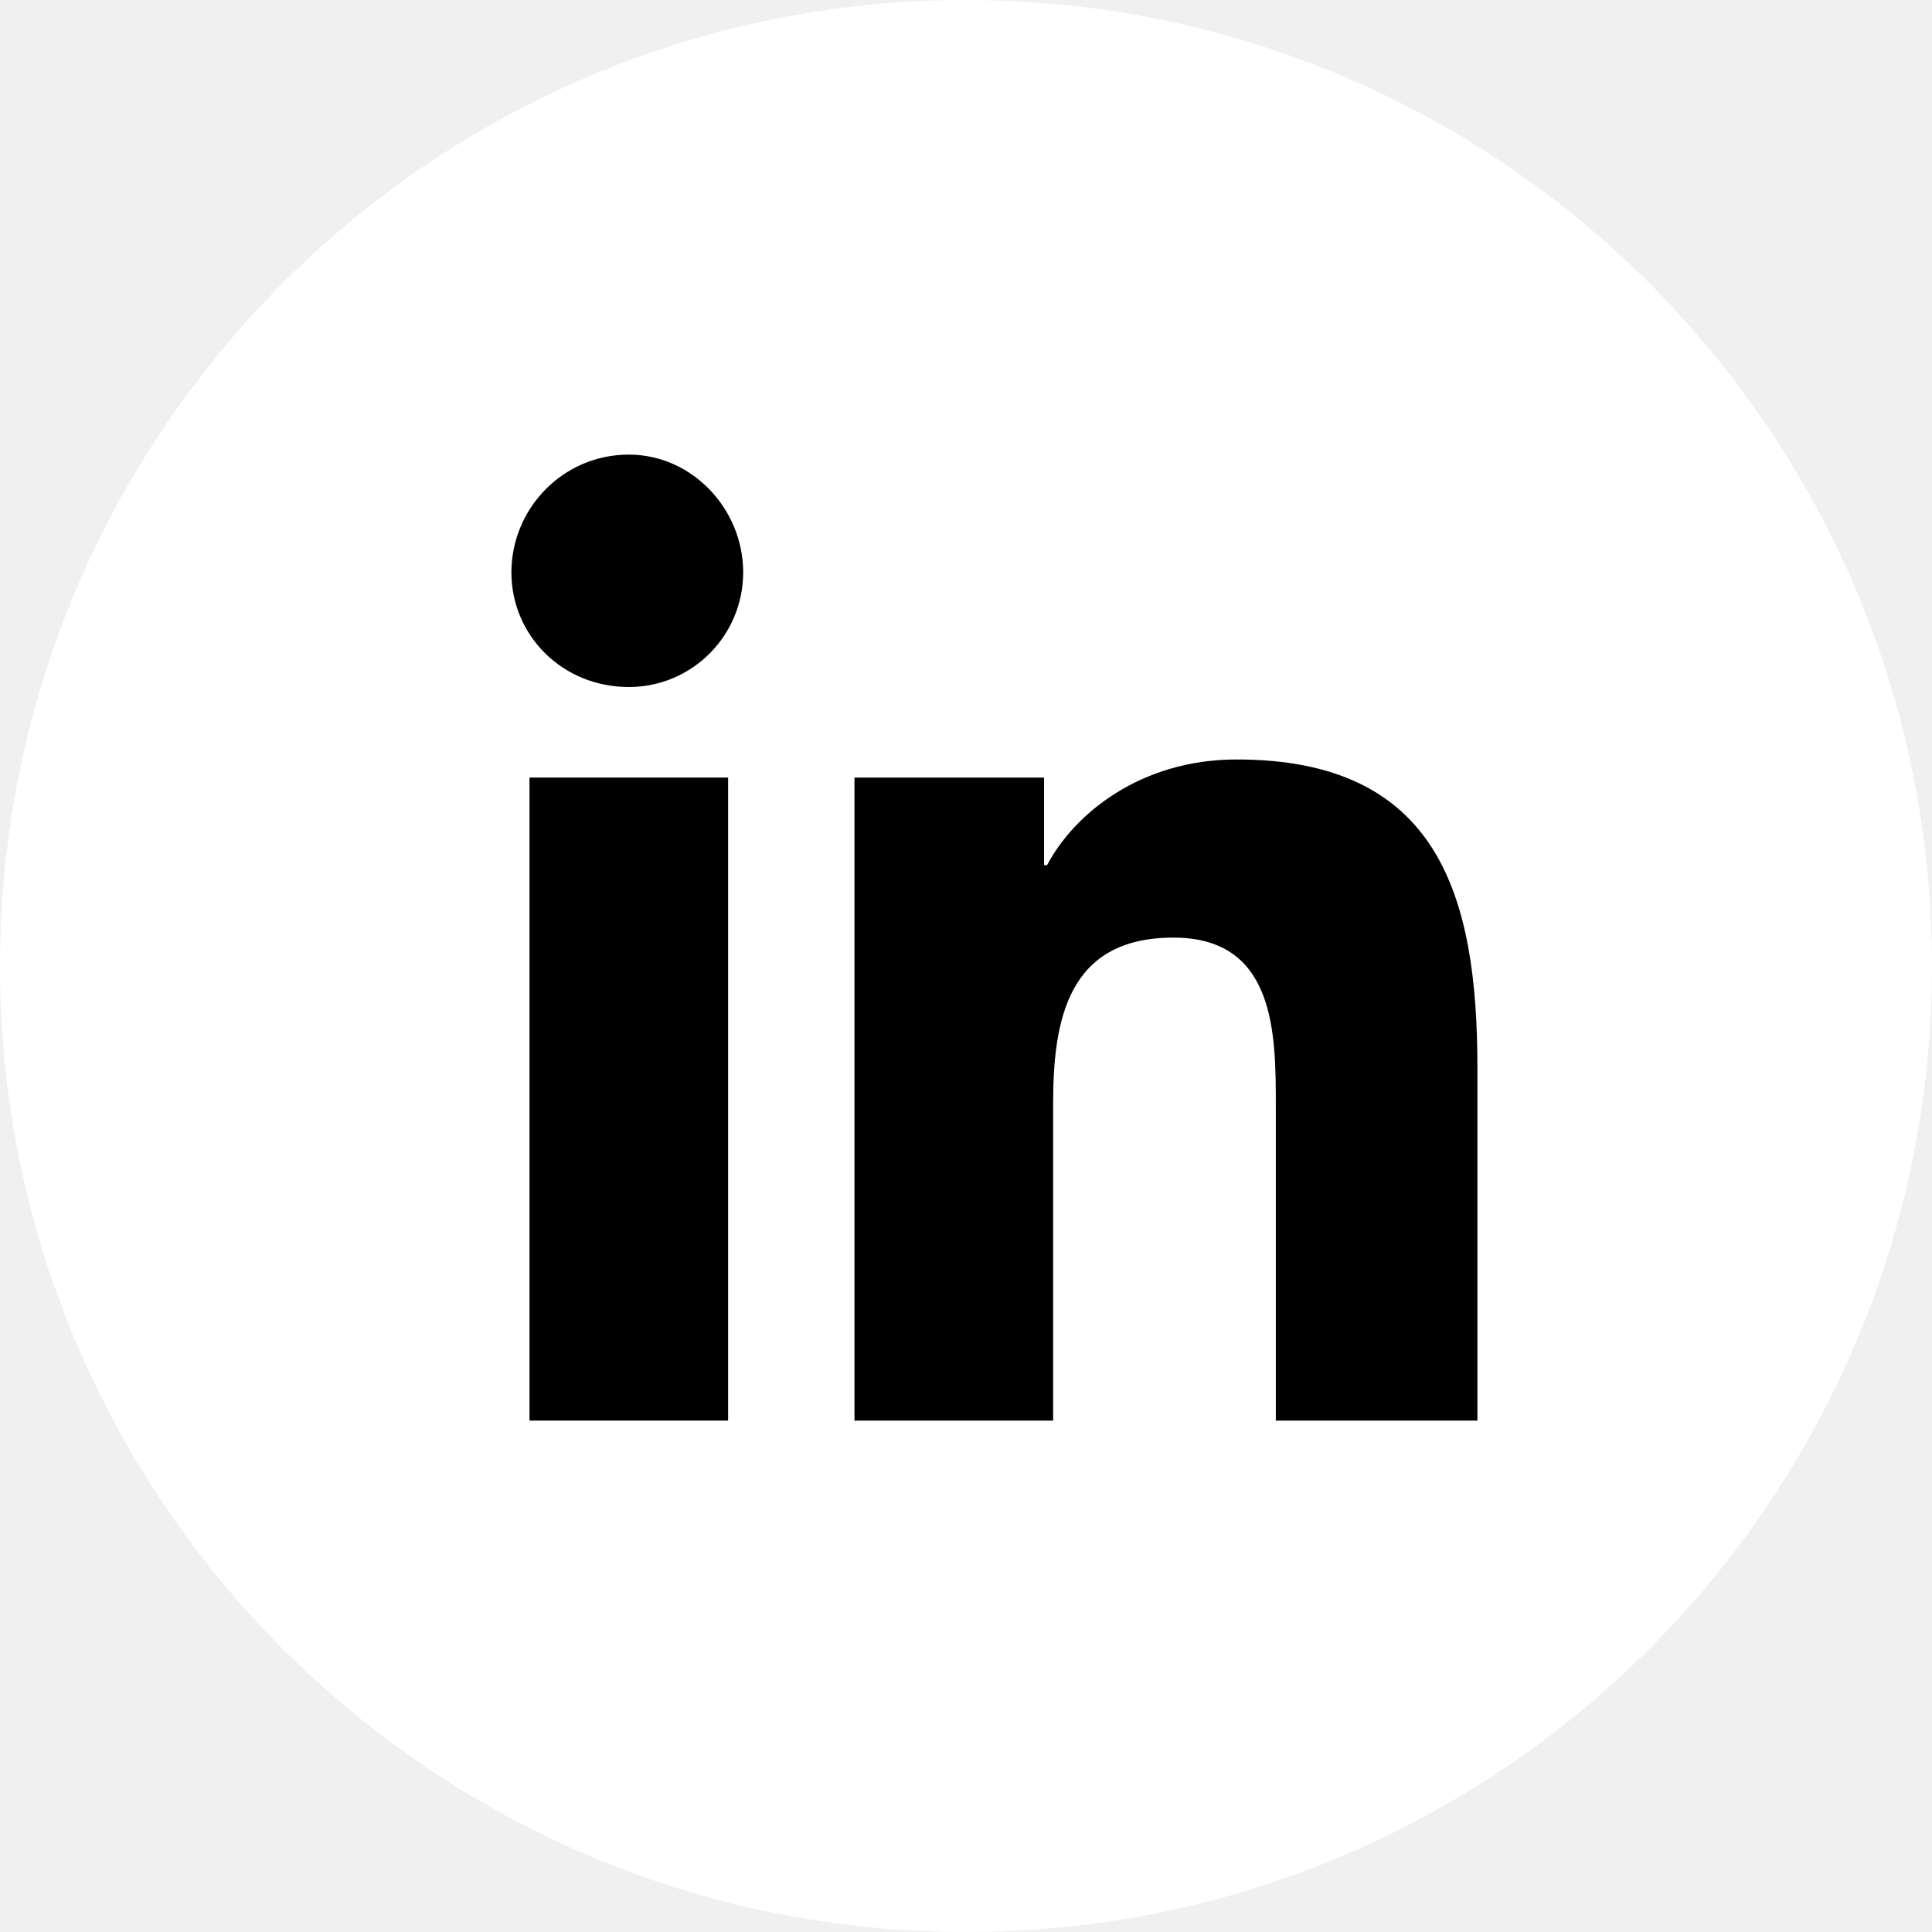
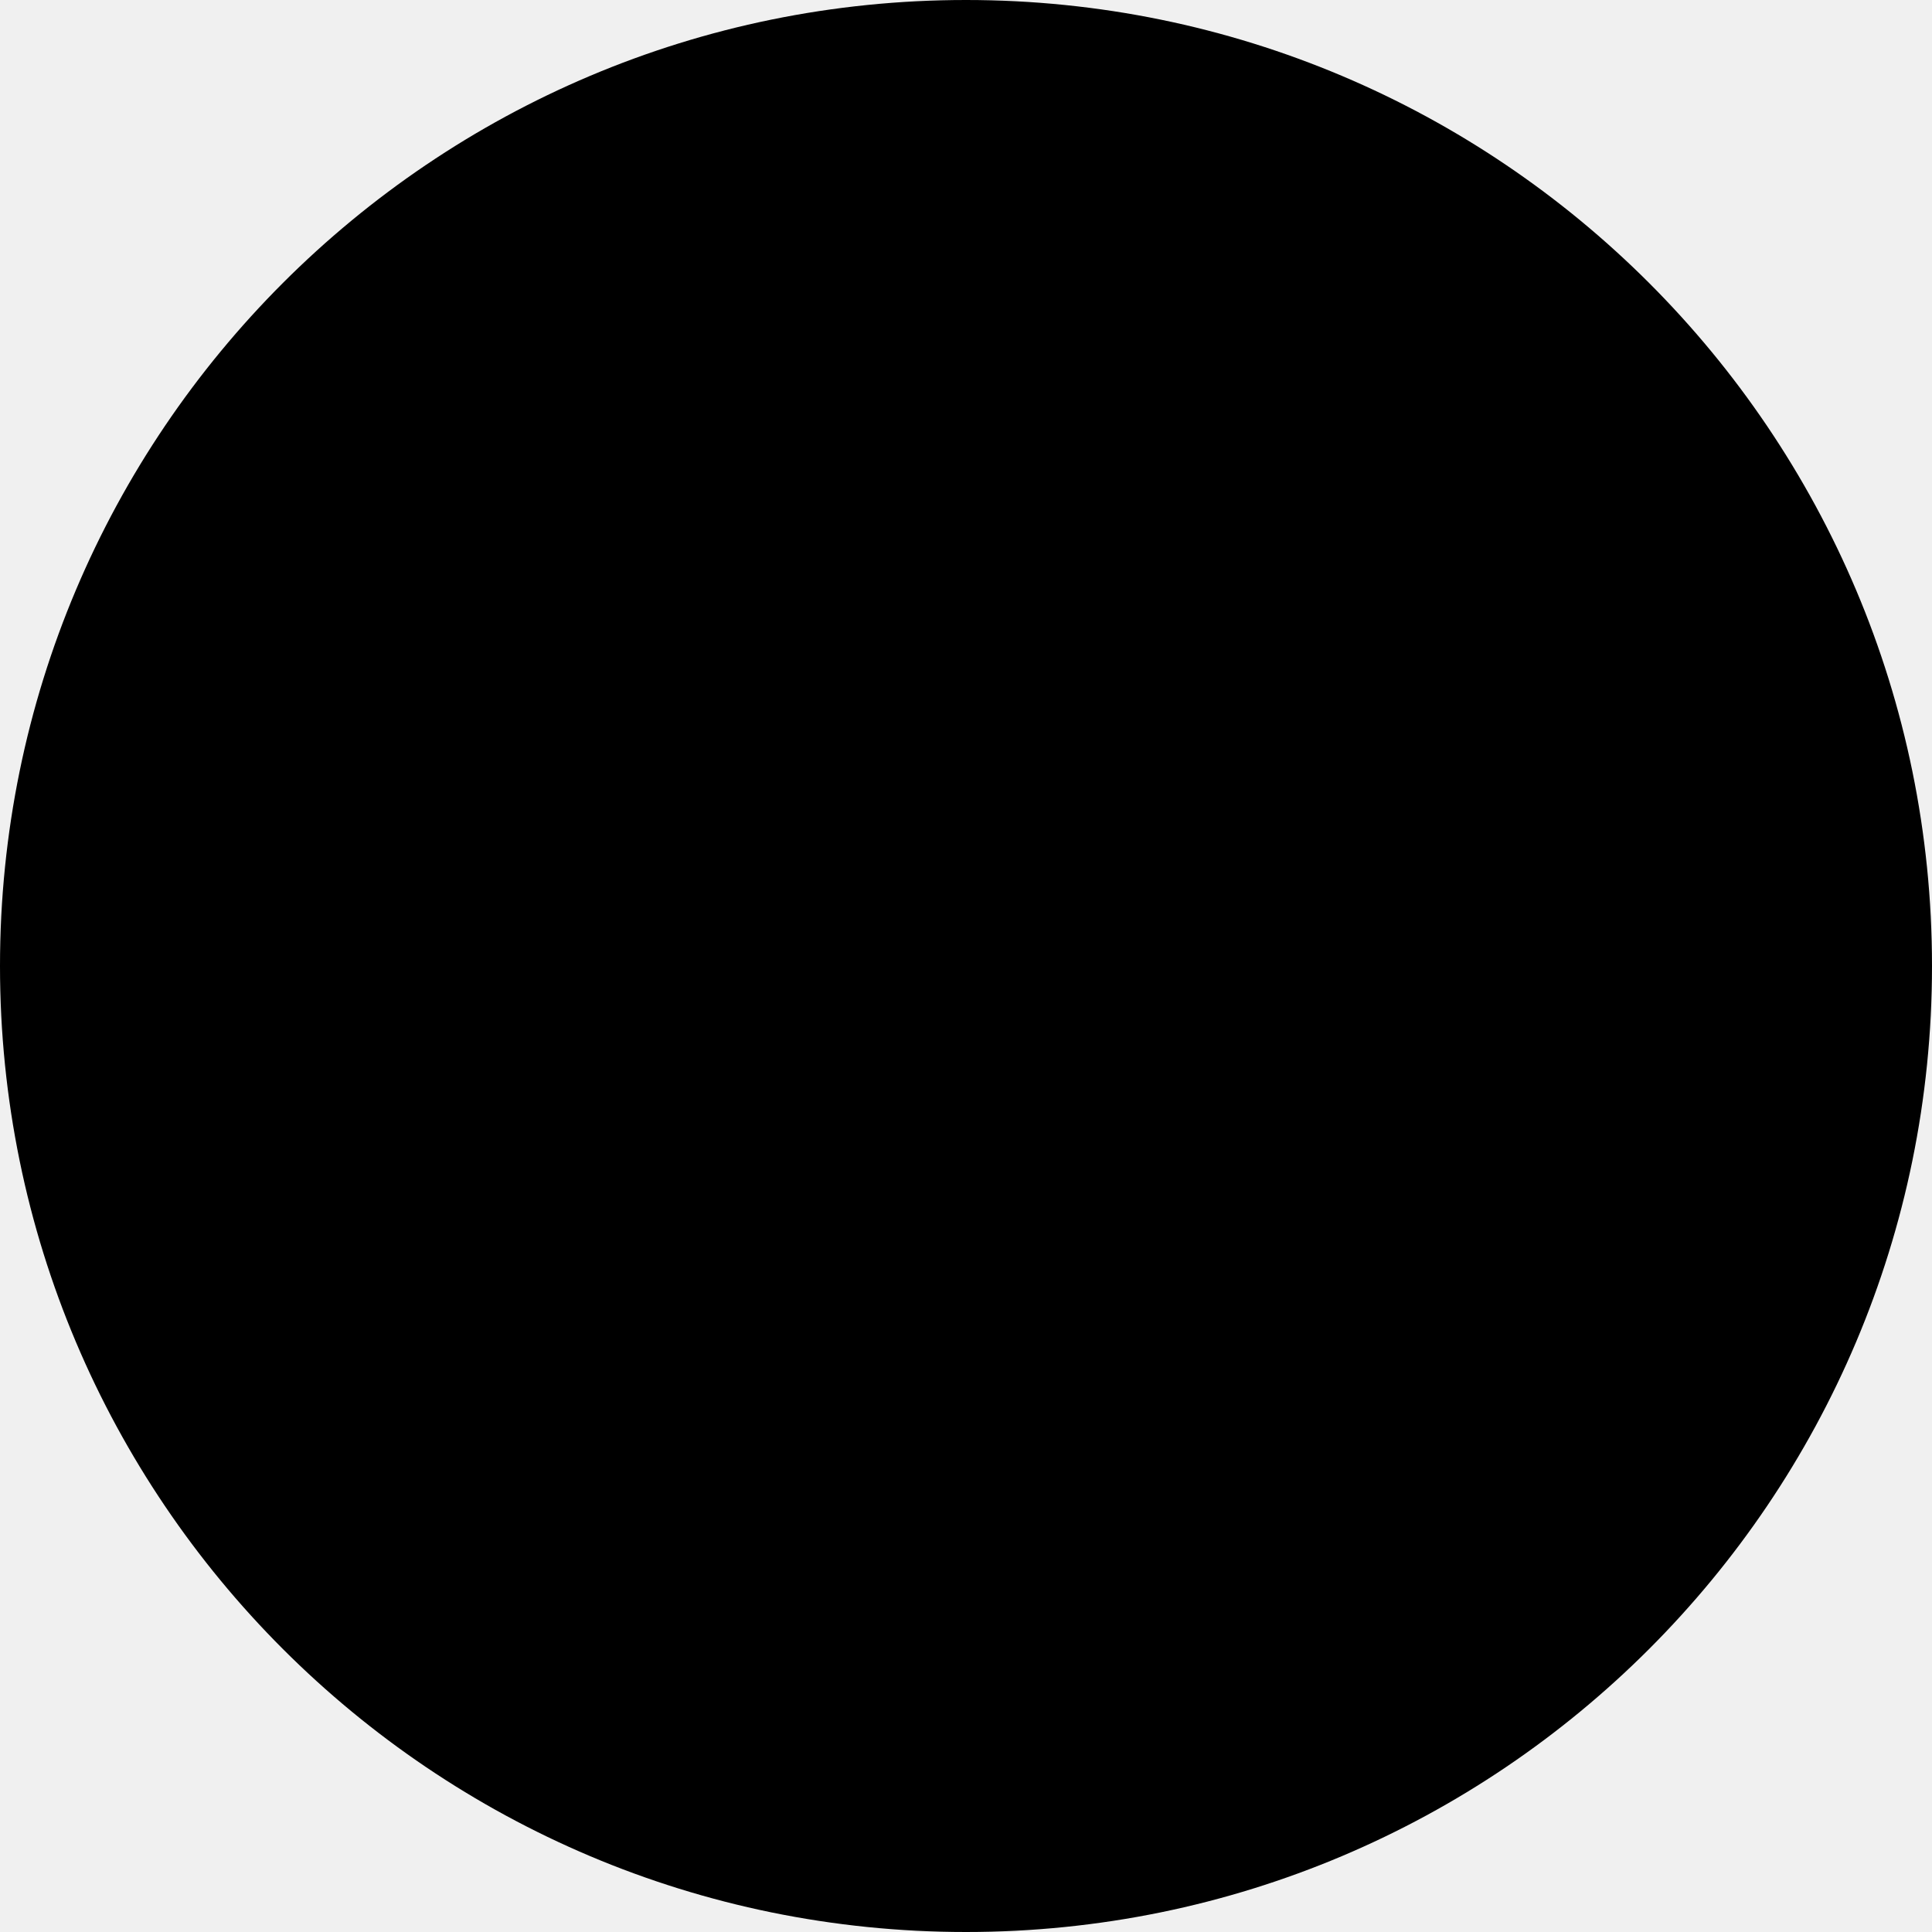
- <svg xmlns="http://www.w3.org/2000/svg" width="30" height="30" viewBox="0 0 30 30" fill="none">
-   <circle cx="15" cy="15" r="15" fill="white" />
-   <path d="M8.222 22.059H11.306V12.074H8.222V22.059Z" fill="black" />
-   <path d="M7.941 8.887C7.941 9.871 8.736 10.668 9.764 10.668C10.745 10.668 11.54 9.871 11.54 8.887C11.54 7.902 10.745 7.059 9.764 7.059C8.736 7.059 7.941 7.902 7.941 8.887Z" fill="black" />
-   <path d="M19.811 22.059H22.941V16.574C22.941 13.902 22.334 11.793 19.203 11.793C17.708 11.793 16.68 12.637 16.259 13.434H16.212V12.074H13.268V22.059H16.353V17.137C16.353 15.824 16.586 14.559 18.222 14.559C19.811 14.559 19.811 16.059 19.811 17.184V22.059Z" fill="black" />
+ <svg xmlns="http://www.w3.org/2000/svg" className="linkedin-icon" width="30" height="30" viewBox="0 0 30 30" fill="none">
+   <circle className="linkedin-icon__circle" cx="15" cy="15" r="15" fill="currentcolor" />
+   <path className="linkedin-icon__symbol" d="M8.222 22.059H11.306V12.074H8.222V22.059Z" fill="currentcolor" />
+   <path className="linkedin-icon__symbol" d="M7.941 8.887C7.941 9.871 8.736 10.668 9.764 10.668C10.745 10.668 11.54 9.871 11.54 8.887C11.54 7.902 10.745 7.059 9.764 7.059C8.736 7.059 7.941 7.902 7.941 8.887Z" fill="currentcolor" />
+   <path className="linkedin-icon__symbol" d="M19.811 22.059H22.941V16.574C22.941 13.902 22.334 11.793 19.203 11.793C17.708 11.793 16.68 12.637 16.259 13.434H16.212V12.074H13.268V22.059H16.353V17.137C16.353 15.824 16.586 14.559 18.222 14.559C19.811 14.559 19.811 16.059 19.811 17.184V22.059Z" fill="currentcolor" />
</svg>
